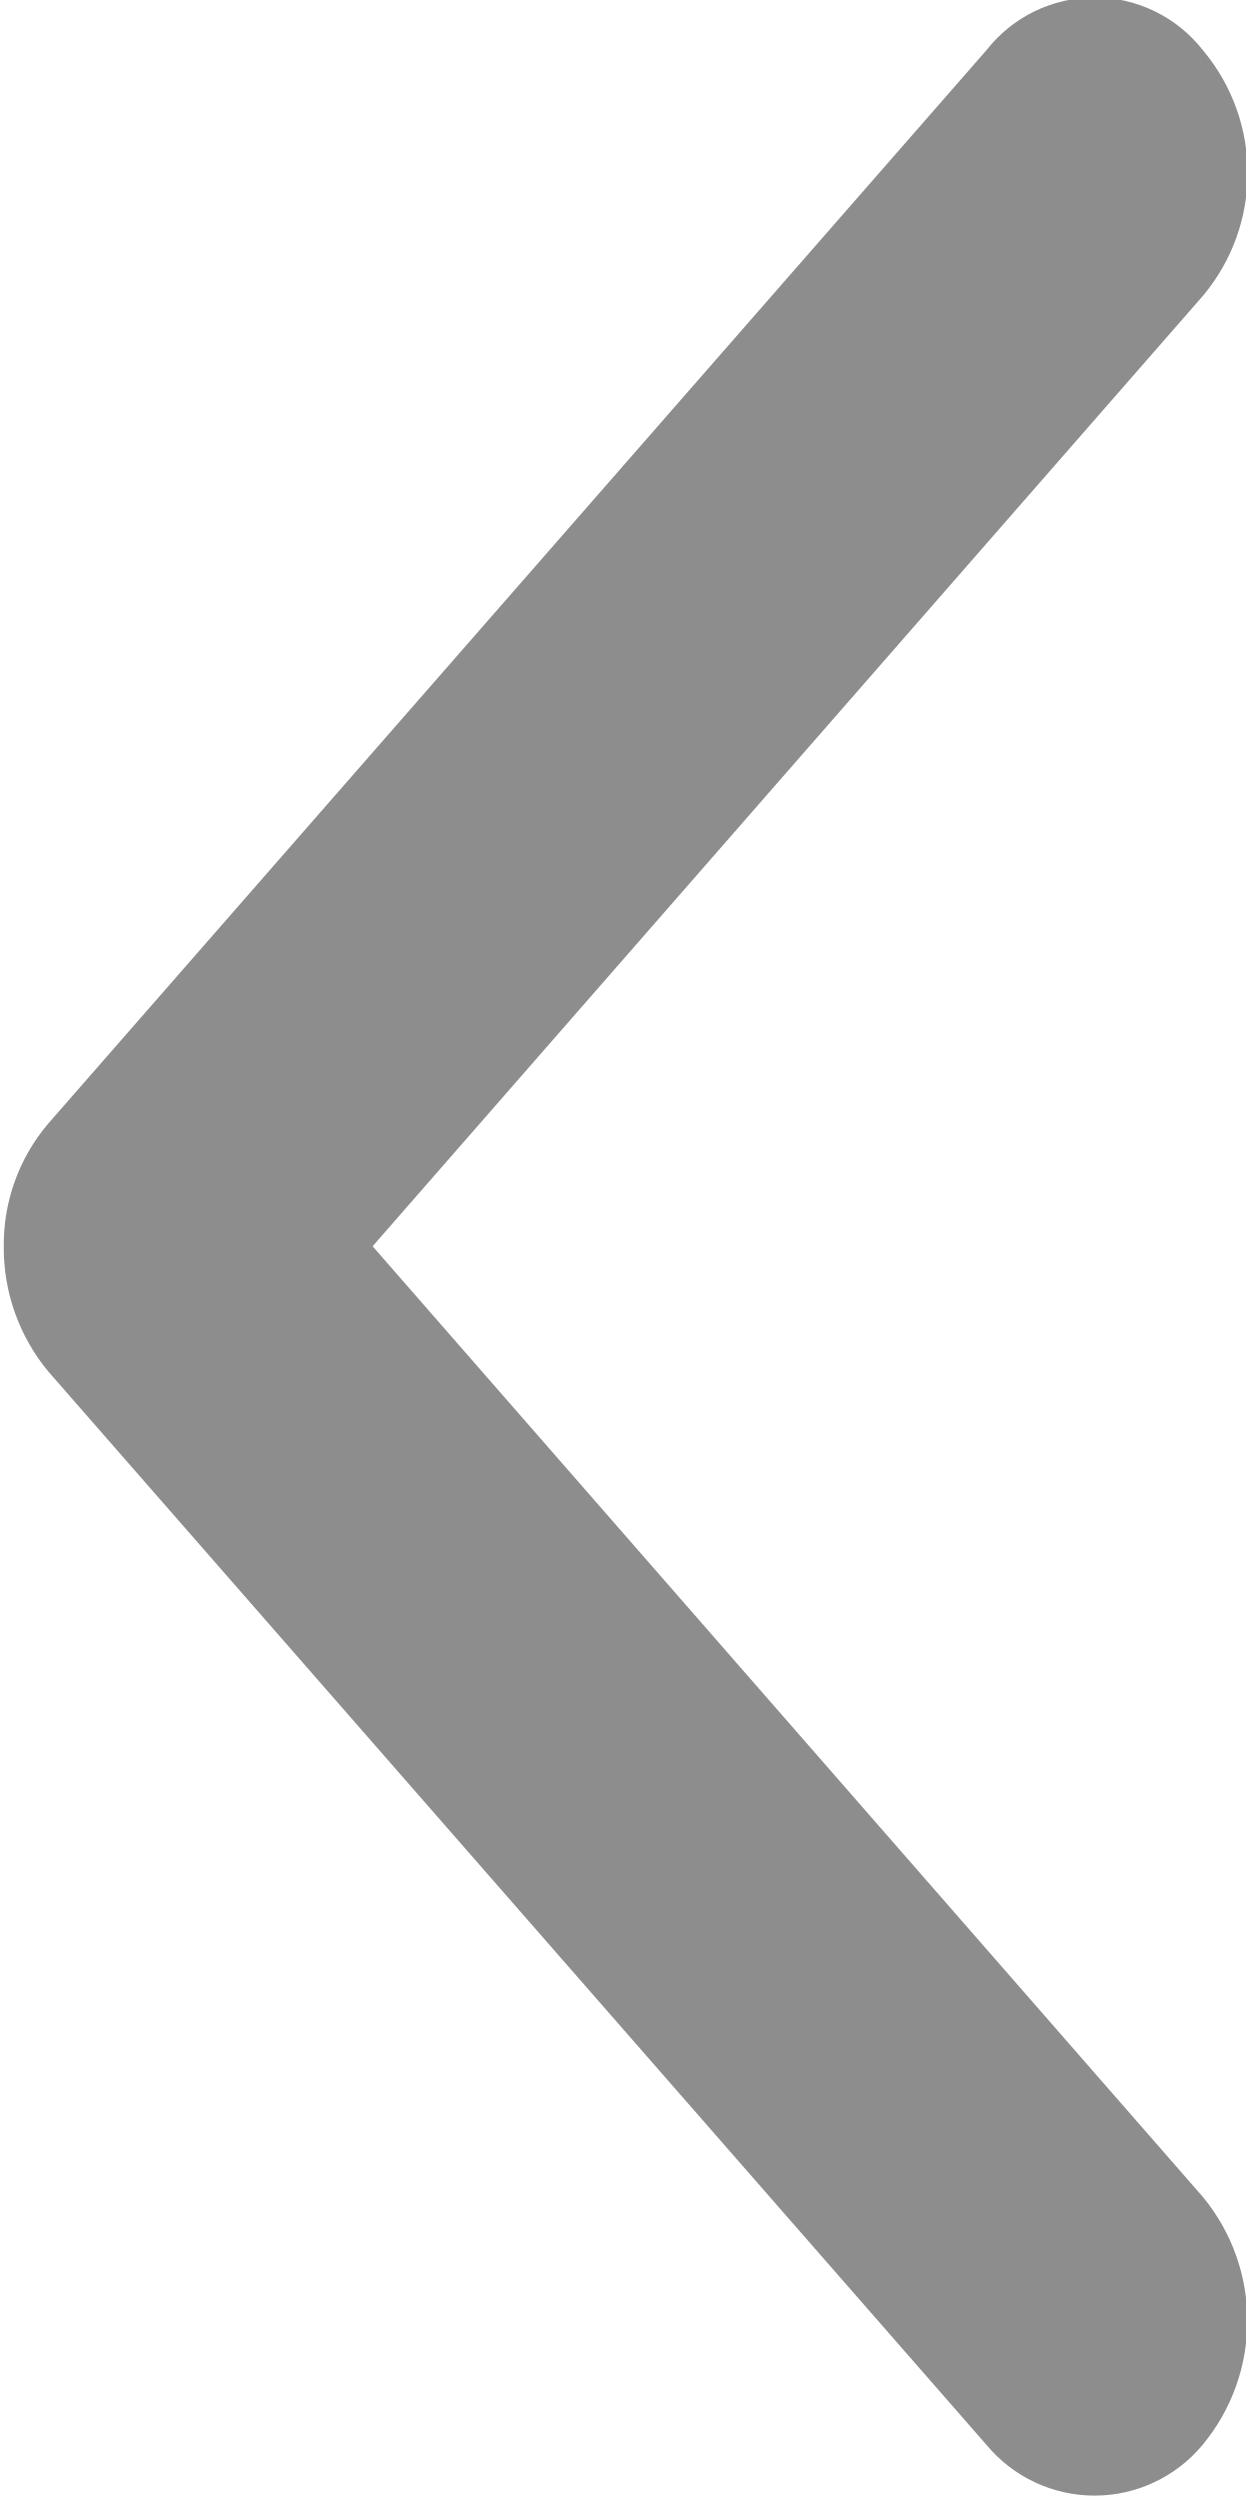
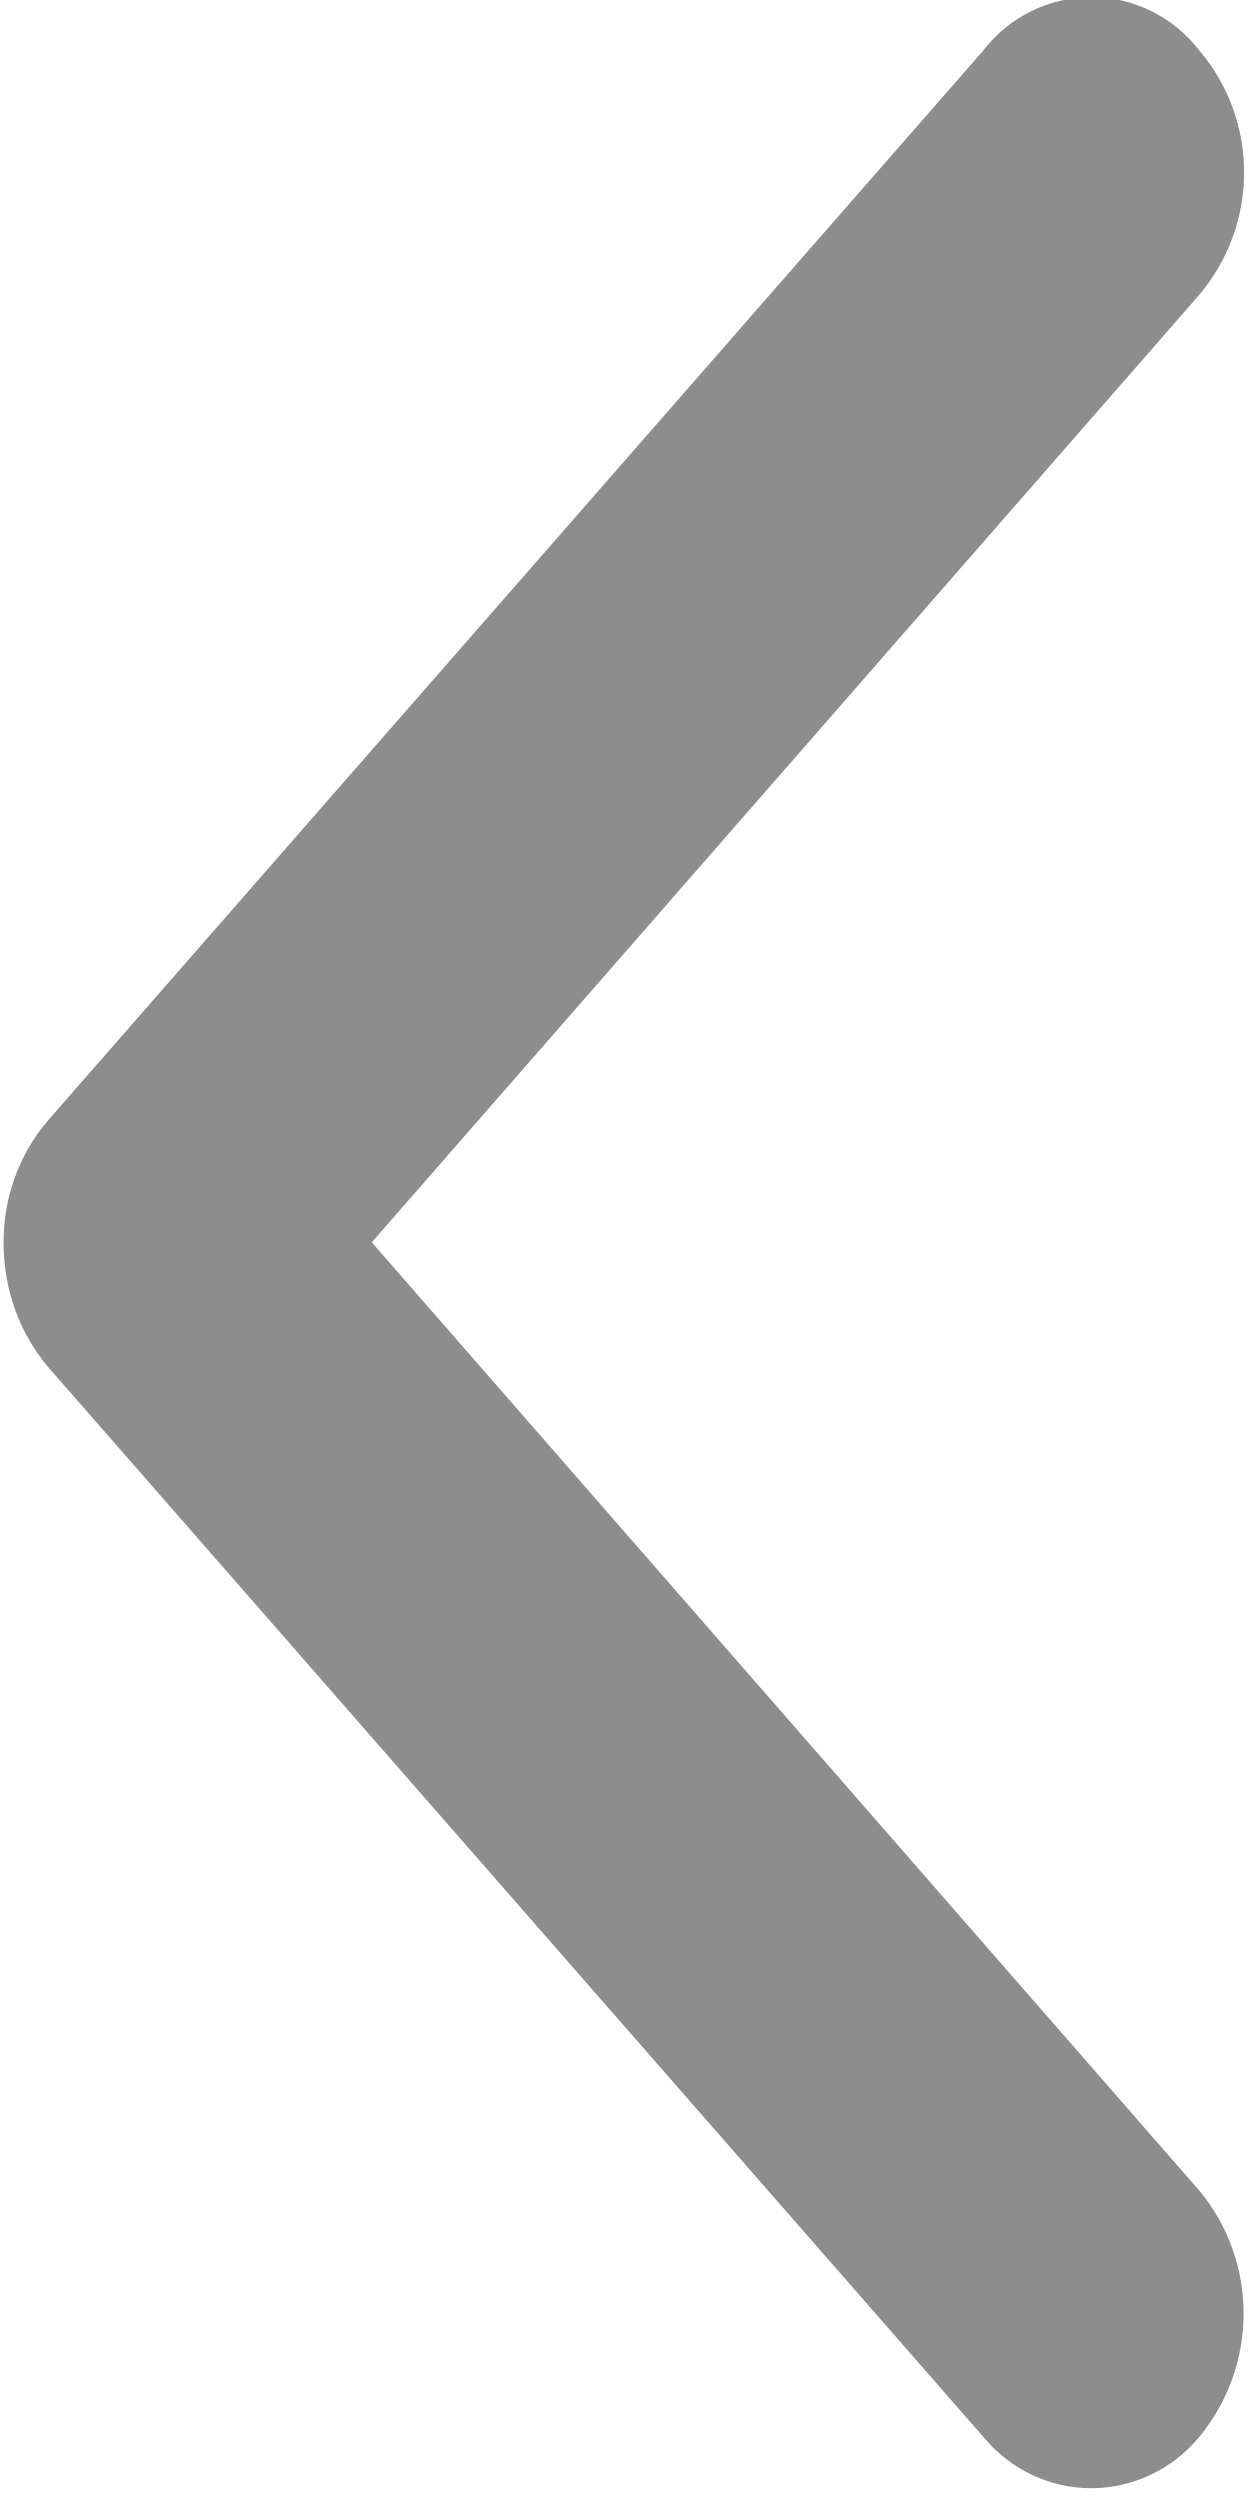
- <svg xmlns="http://www.w3.org/2000/svg" width="4.969" height="9.97" viewBox="0 0 4.969 9.97">
-   <defs>
-     <style>
-       .cls-1 {
-         fill: #8d8d8d;
-         fill-rule: evenodd;
-       }
-     </style>
-   </defs>
-   <path id="angle_left" class="cls-1" d="M973.64,3013.16a0.745,0.745,0,0,1,.178-0.49l3.741-4.28a0.548,0.548,0,0,1,.863,0,0.762,0.762,0,0,1,0,.98l-3.311,3.79,3.31,3.79a0.776,0.776,0,0,1,0,.99,0.56,0.56,0,0,1-.862,0l-3.741-4.28a0.772,0.772,0,0,1-.178-0.5h0Zm0,0" transform="translate(-973.625 -3008.19)" />
+ <svg xmlns="http://www.w3.org/2000/svg" width="7pt" height="14pt" viewBox="0 0 7 14" version="1.1">
+   <g id="surface1">
+     <path style=" stroke:none;fill-rule:evenodd;fill:rgb(55.294%,55.294%,55.294%);fill-opacity:1;" d="M 0.02 6.957 C 0.02 6.707 0.105 6.465 0.27 6.273 L 5.508 0.281 C 5.652 0.094 5.875 -0.016 6.113 -0.016 C 6.348 -0.016 6.57 0.094 6.715 0.281 C 7.051 0.676 7.051 1.254 6.715 1.652 L 2.082 6.957 L 6.715 12.266 C 7.047 12.664 7.047 13.246 6.715 13.648 C 6.566 13.828 6.344 13.934 6.109 13.934 C 5.879 13.934 5.656 13.828 5.508 13.648 L 0.27 7.656 C 0.105 7.461 0.02 7.215 0.02 6.957 Z M 0.02 6.957 " />
+   </g>
</svg>
